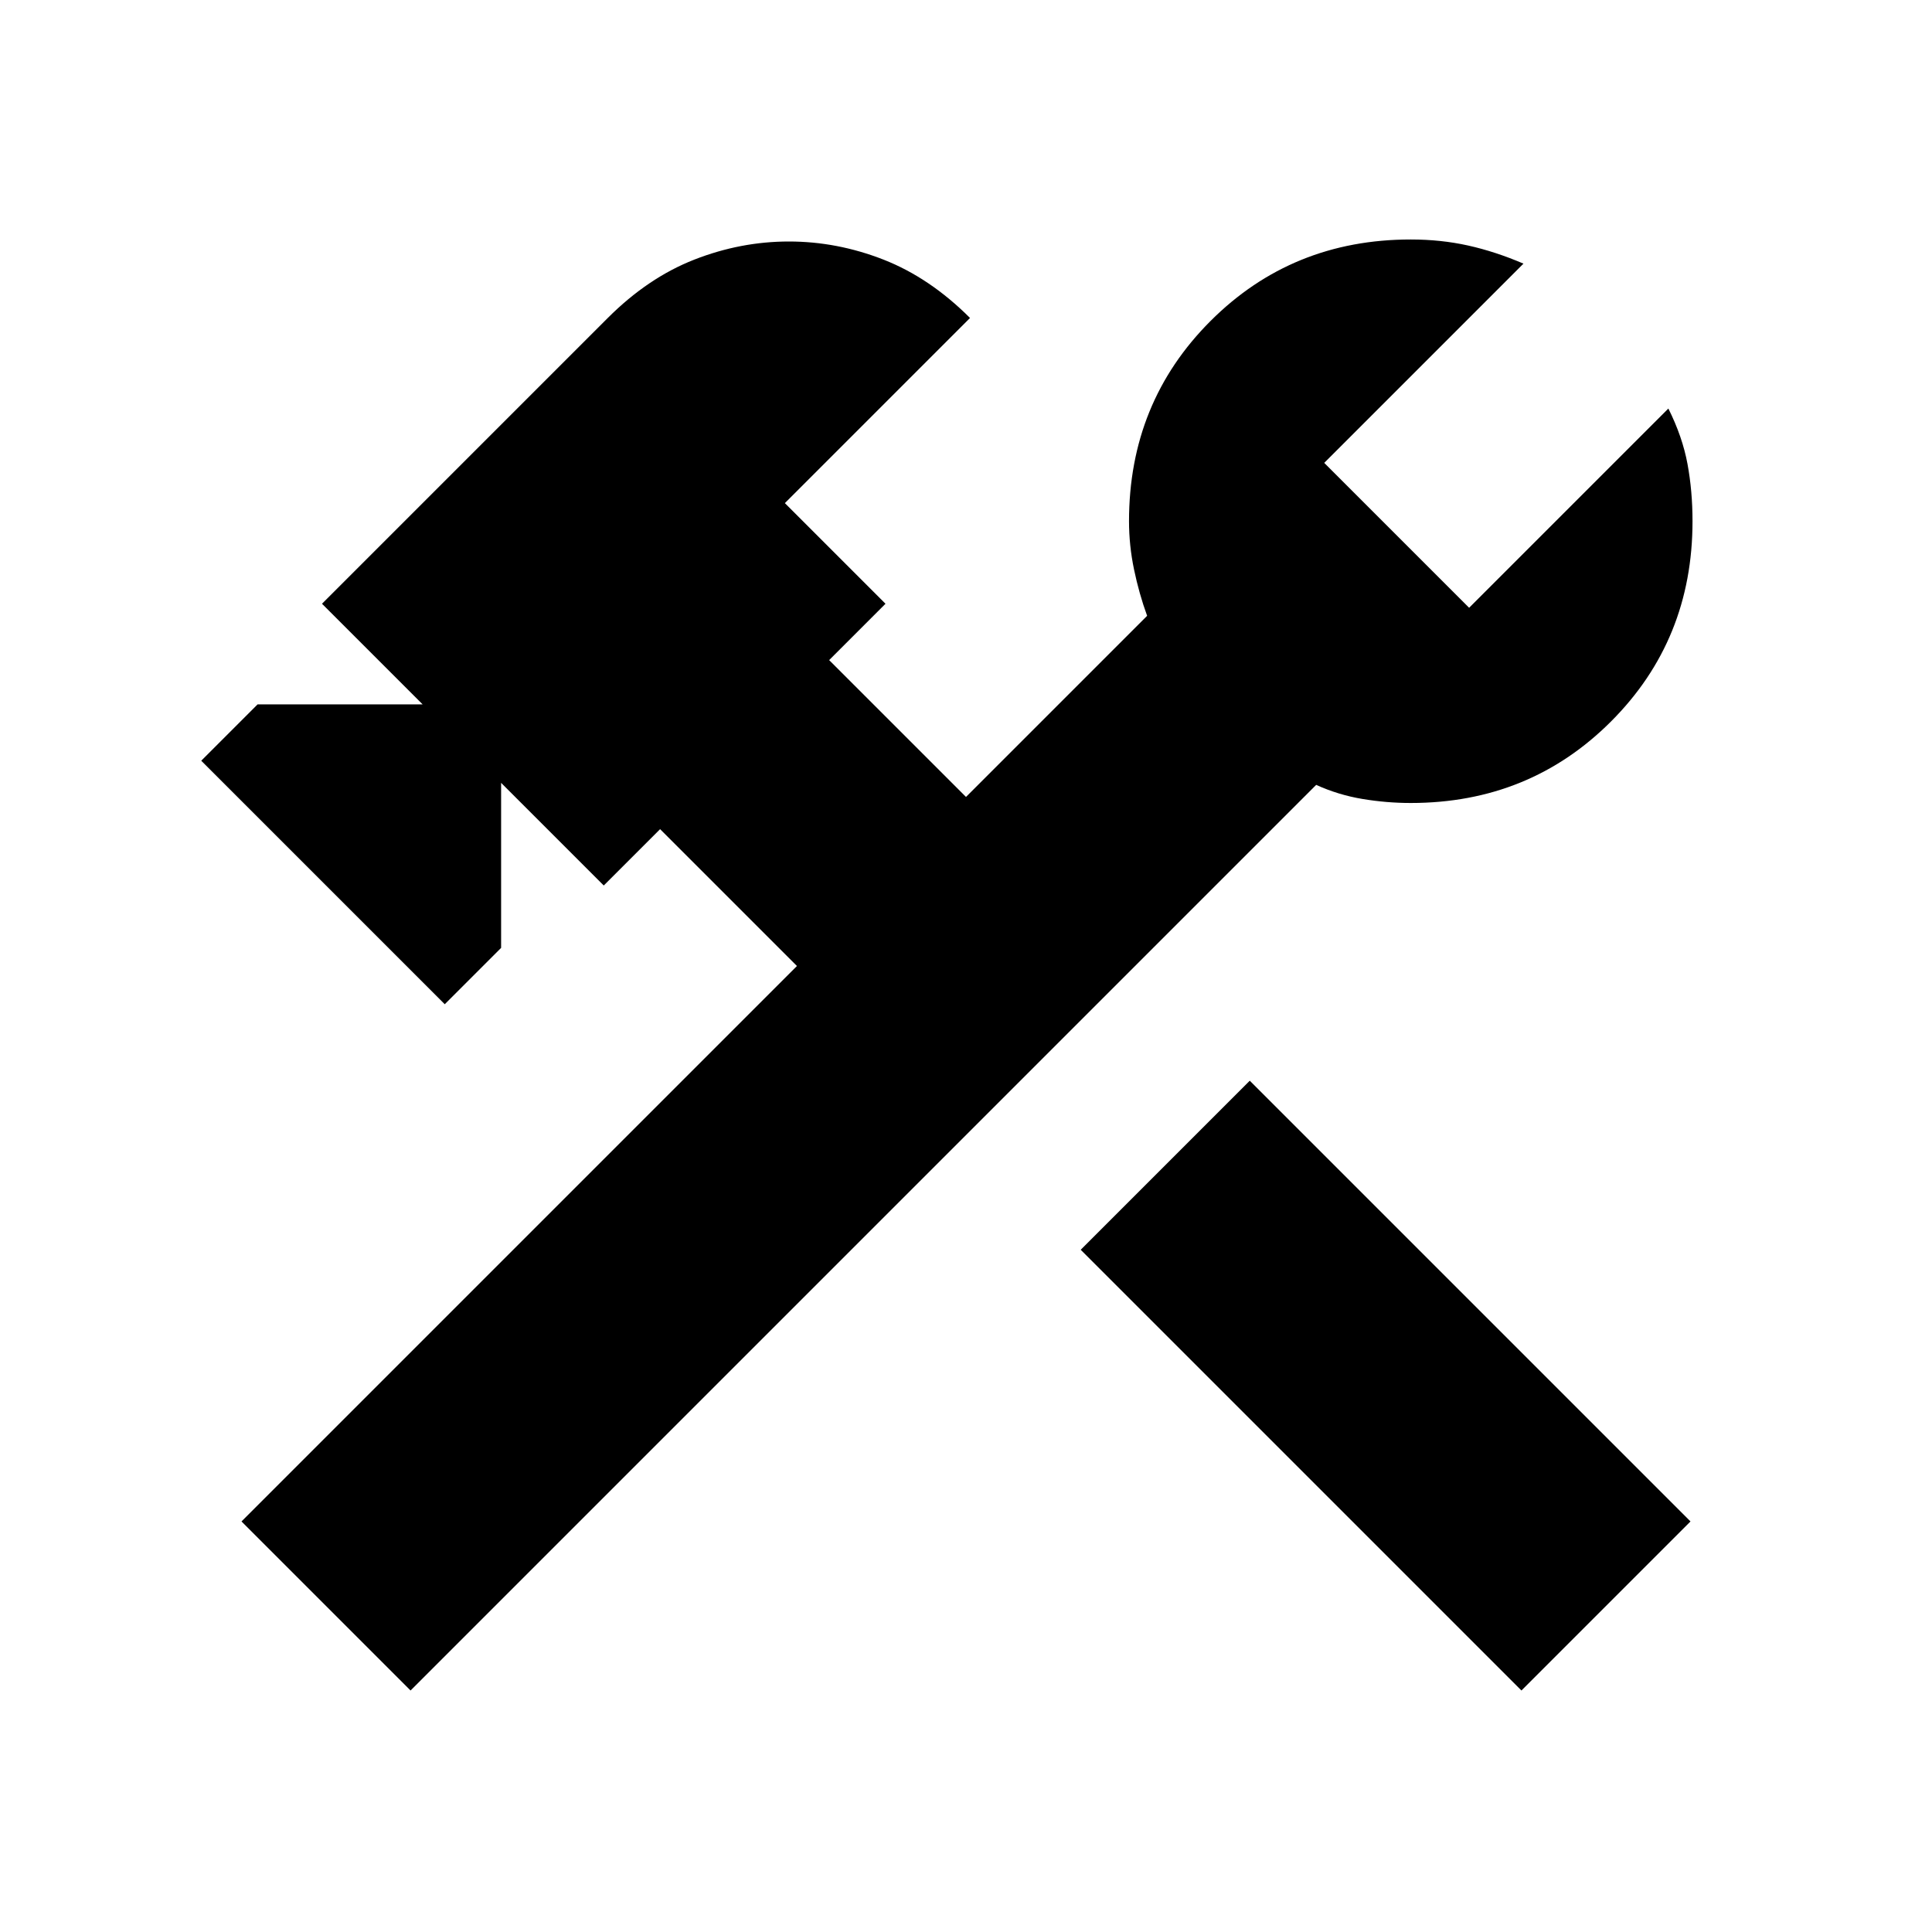
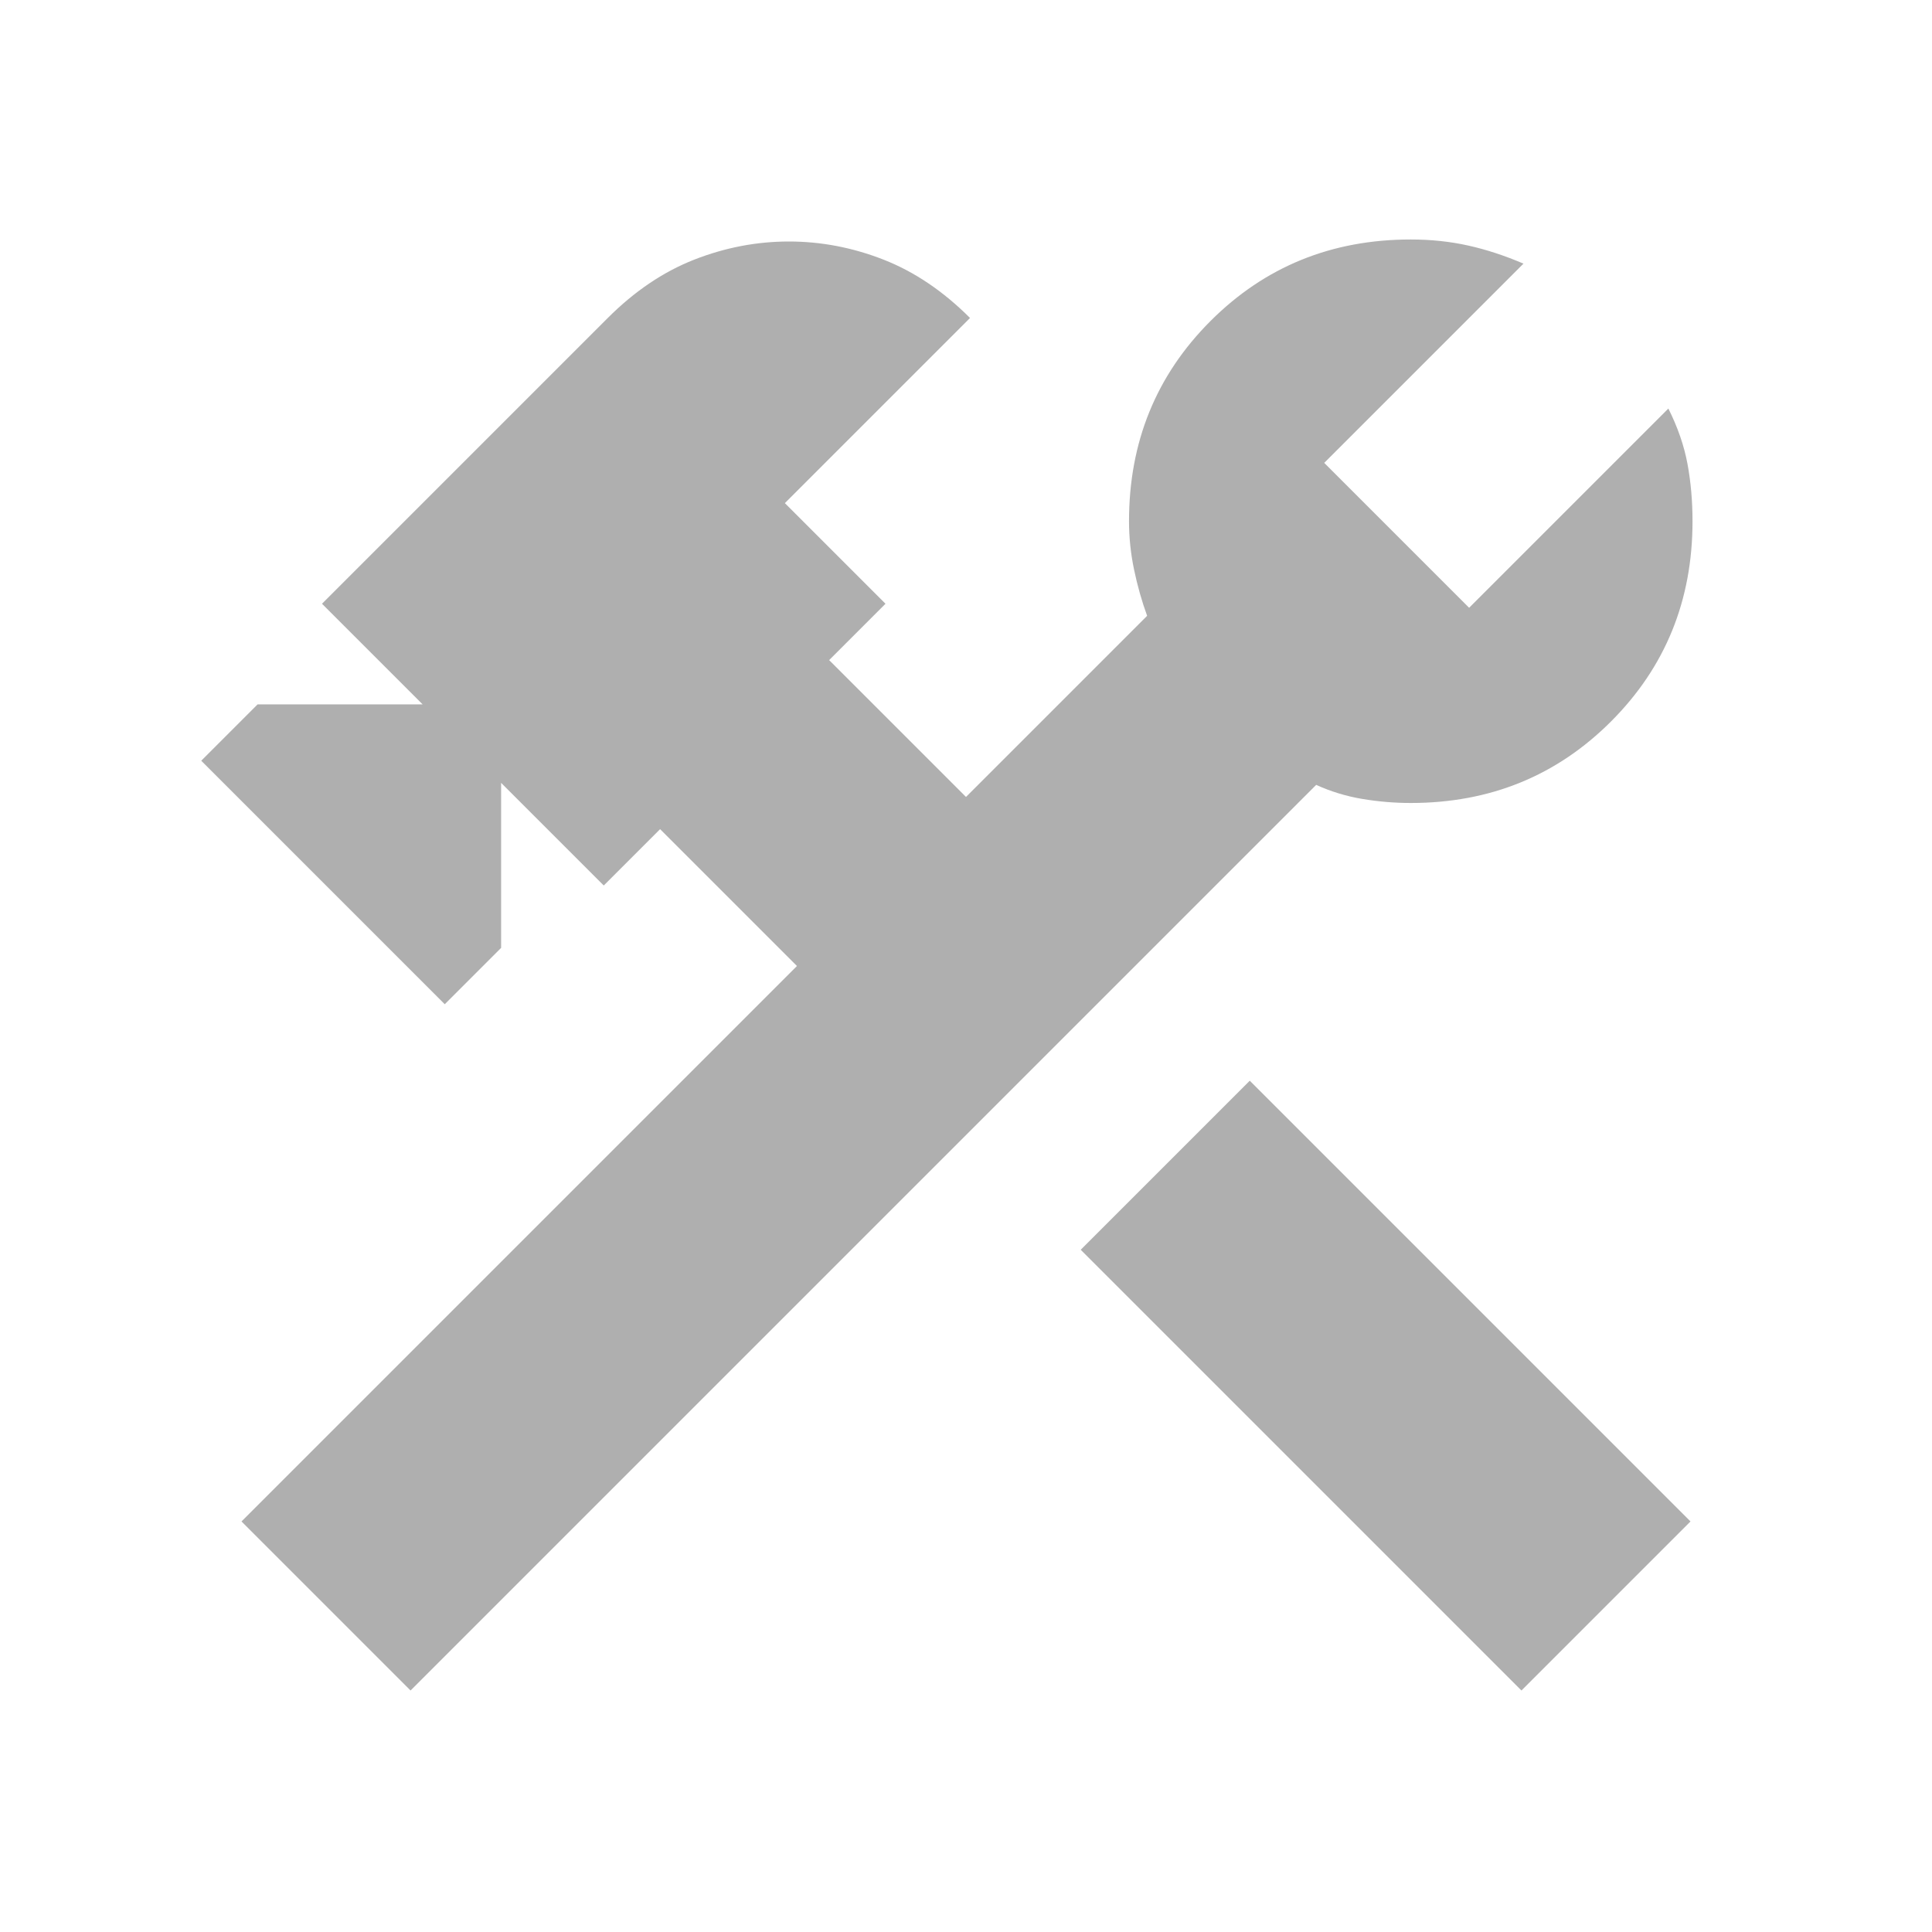
<svg xmlns="http://www.w3.org/2000/svg" height="24" viewBox="0 -960 960 960" width="24">
-   <path d="M756-120 537-339l84-84 219 219-84 84Zm-552 0-84-84 276-276-68-68-28 28-51-51v82l-28 28-121-121 28-28h82l-50-50 142-142q20-20 43-29t47-9q24 0 47 9t43 29l-92 92 50 50-28 28 68 68 90-90q-4-11-6.5-23t-2.5-24q0-59 40.5-99.5T701-841q15 0 28.5 3t27.5 9l-99 99 72 72 99-99q7 14 9.5 27.5T841-701q0 59-40.5 99.5T701-561q-12 0-24-2t-23-7L204-120Z" />
+   <path fill="#afafaf" d="M756-120 537-339l84-84 219 219-84 84Zm-552 0-84-84 276-276-68-68-28 28-51-51v82l-28 28-121-121 28-28h82l-50-50 142-142q20-20 43-29t47-9q24 0 47 9t43 29l-92 92 50 50-28 28 68 68 90-90q-4-11-6.5-23t-2.5-24q0-59 40.5-99.5T701-841q15 0 28.5 3t27.5 9l-99 99 72 72 99-99q7 14 9.5 27.5T841-701q0 59-40.5 99.5T701-561q-12 0-24-2t-23-7L204-120Z" />
</svg>
